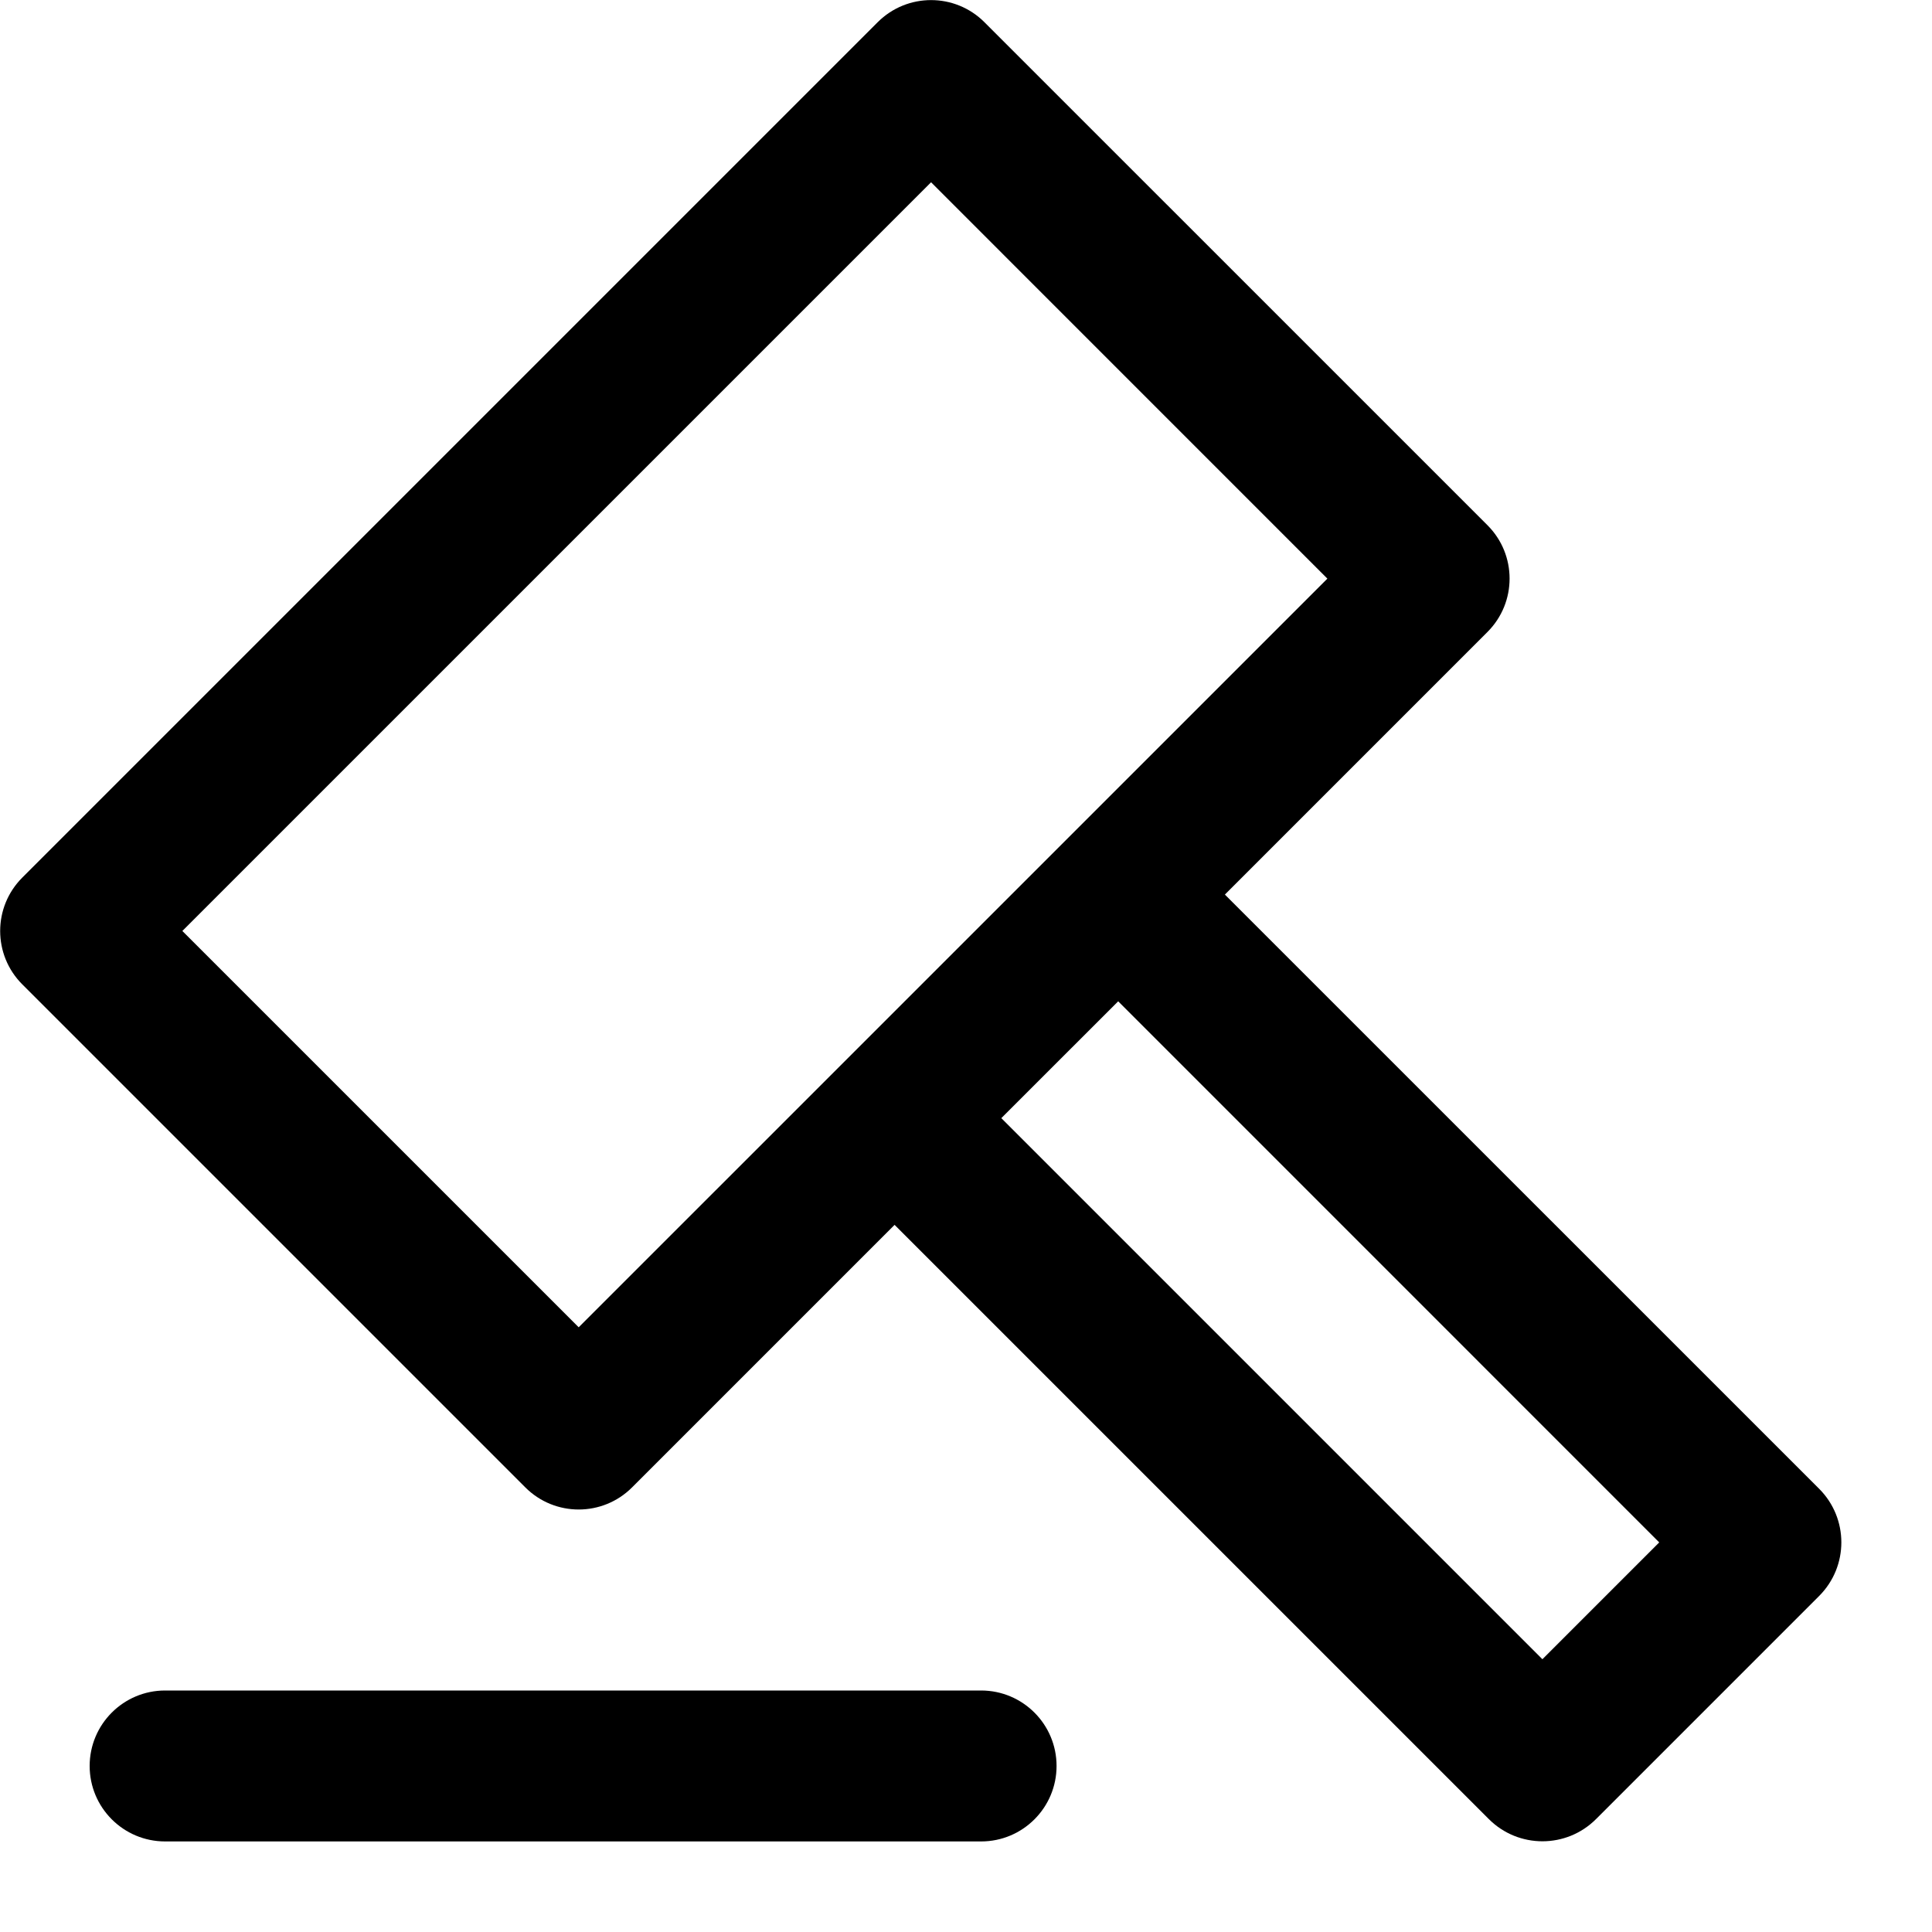
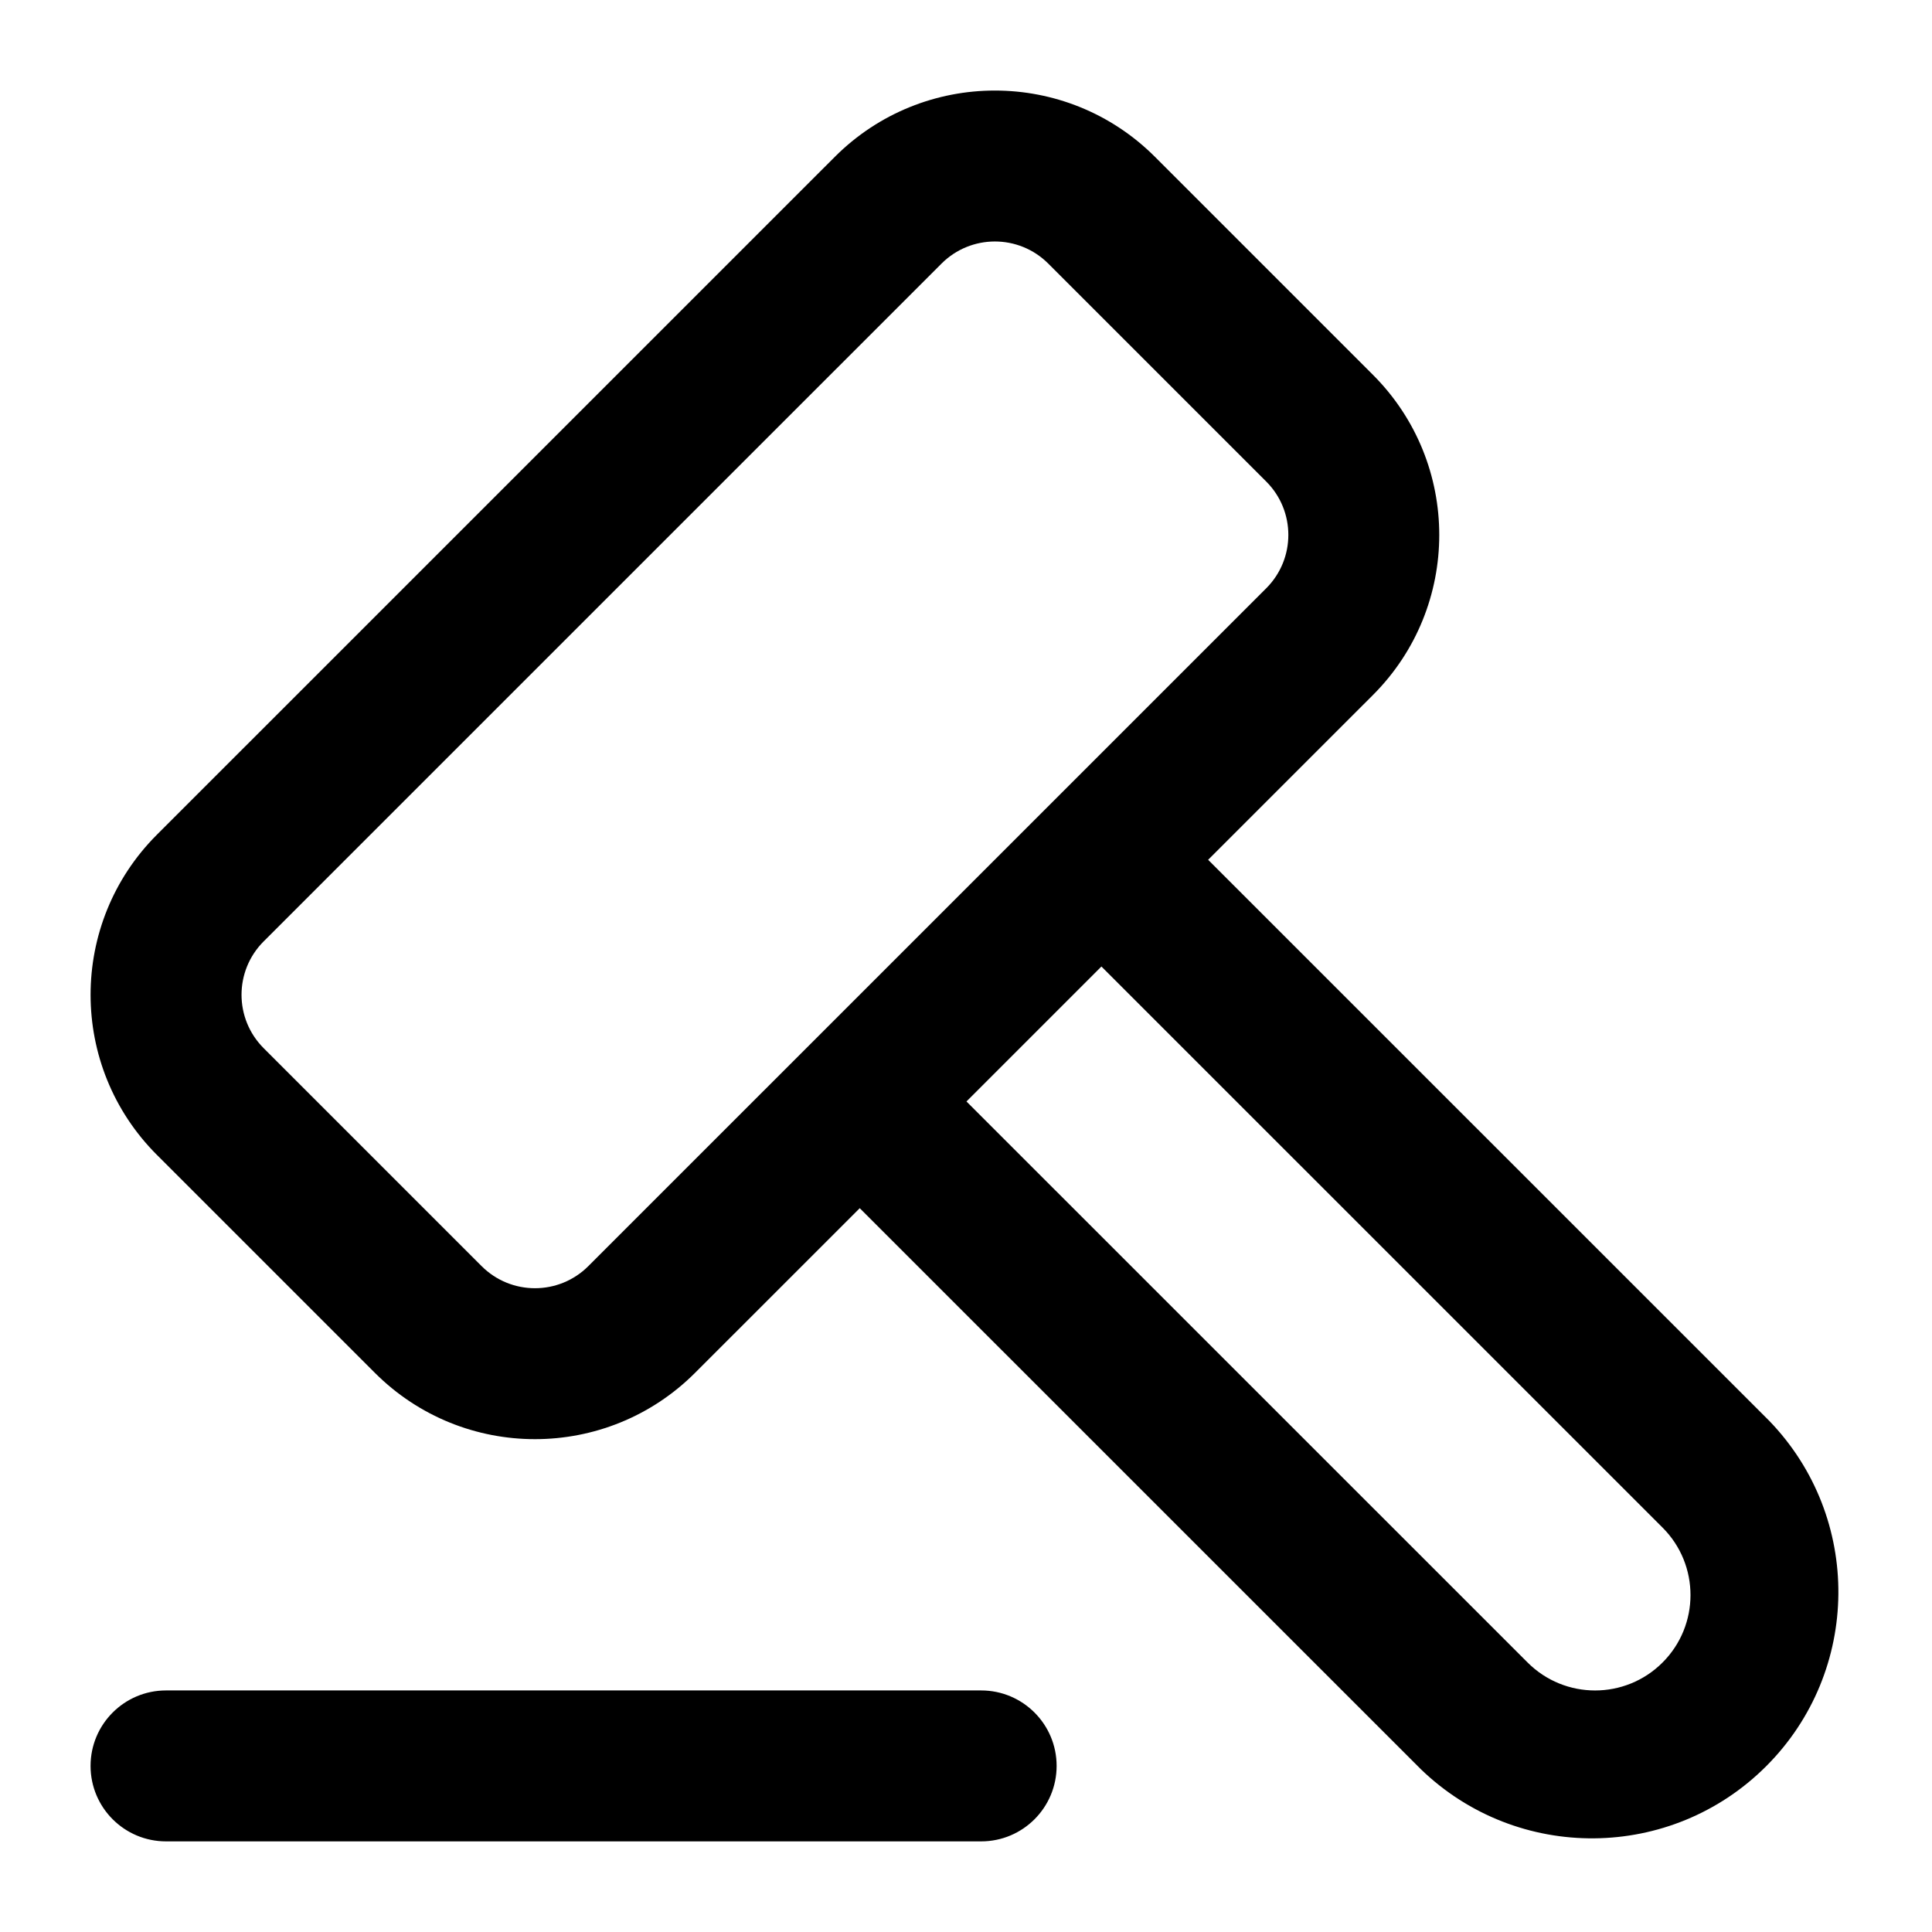
<svg xmlns="http://www.w3.org/2000/svg" viewBox="0 0 64 64">
-   <path fill-rule="evenodd" d="M.738 29.072a2.5 2.5 0 0 0 0 3.536l16.664 16.664a2.5 2.5 0 0 0 3.536 0l8.696-8.697L49.32 60.26c.98.98 2.57.98 3.55 0l7.392-7.392c.98-.98.98-2.57 0-3.55L40.576 29.634l8.699-8.7a2.5 2.5 0 0 0 0-3.535L32.61.735a2.5 2.5 0 0 0-3.535 0L.738 29.072Zm5.303 1.768L19.17 43.968l24.801-24.8-13.128-13.13L6.04 30.84Zm31 2.33-3.871 3.87 17.924 17.924 3.87-3.87L37.04 33.168Z" clip-rule="evenodd" />
-   <path d="M2.97 58.5a2.5 2.5 0 0 1 2.5-2.5H32.5a2.5 2.5 0 0 1 0 5H5.47a2.5 2.5 0 0 1-2.5-2.5Z" />
+   <path fill-rule="evenodd" clip-rule="evenodd" d="M5.197 38.257a7.5 7.5 0 0 1 0-10.606L27.653 5.197a7.5 7.5 0 0 1 10.608 0l3.61 3.61 3.61 3.61a7.5 7.5 0 0 1 0 10.606l-5.46 5.459L58.61 47.068a8.162 8.162 0 0 1-11.542 11.54L28.48 40.023l-5.455 5.454a7.5 7.5 0 0 1-10.607 0l-7.22-7.22Zm26.819-1.77 4.47-4.47 18.588 18.586a3.16 3.16 0 1 1-4.47 4.47L32.015 36.487ZM8.733 31.186a2.5 2.5 0 0 0 0 3.535l7.22 7.22a2.5 2.5 0 0 0 3.537 0l22.456-22.454a2.5 2.5 0 0 0 0-3.535l-3.61-3.61-3.611-3.61a2.5 2.5 0 0 0-3.536 0L8.733 31.186ZM5.5 55.998a2.5 2.5 0 0 0 0 5h27.002a2.5 2.5 0 0 0 0-5H5.5Z" />
</svg>
